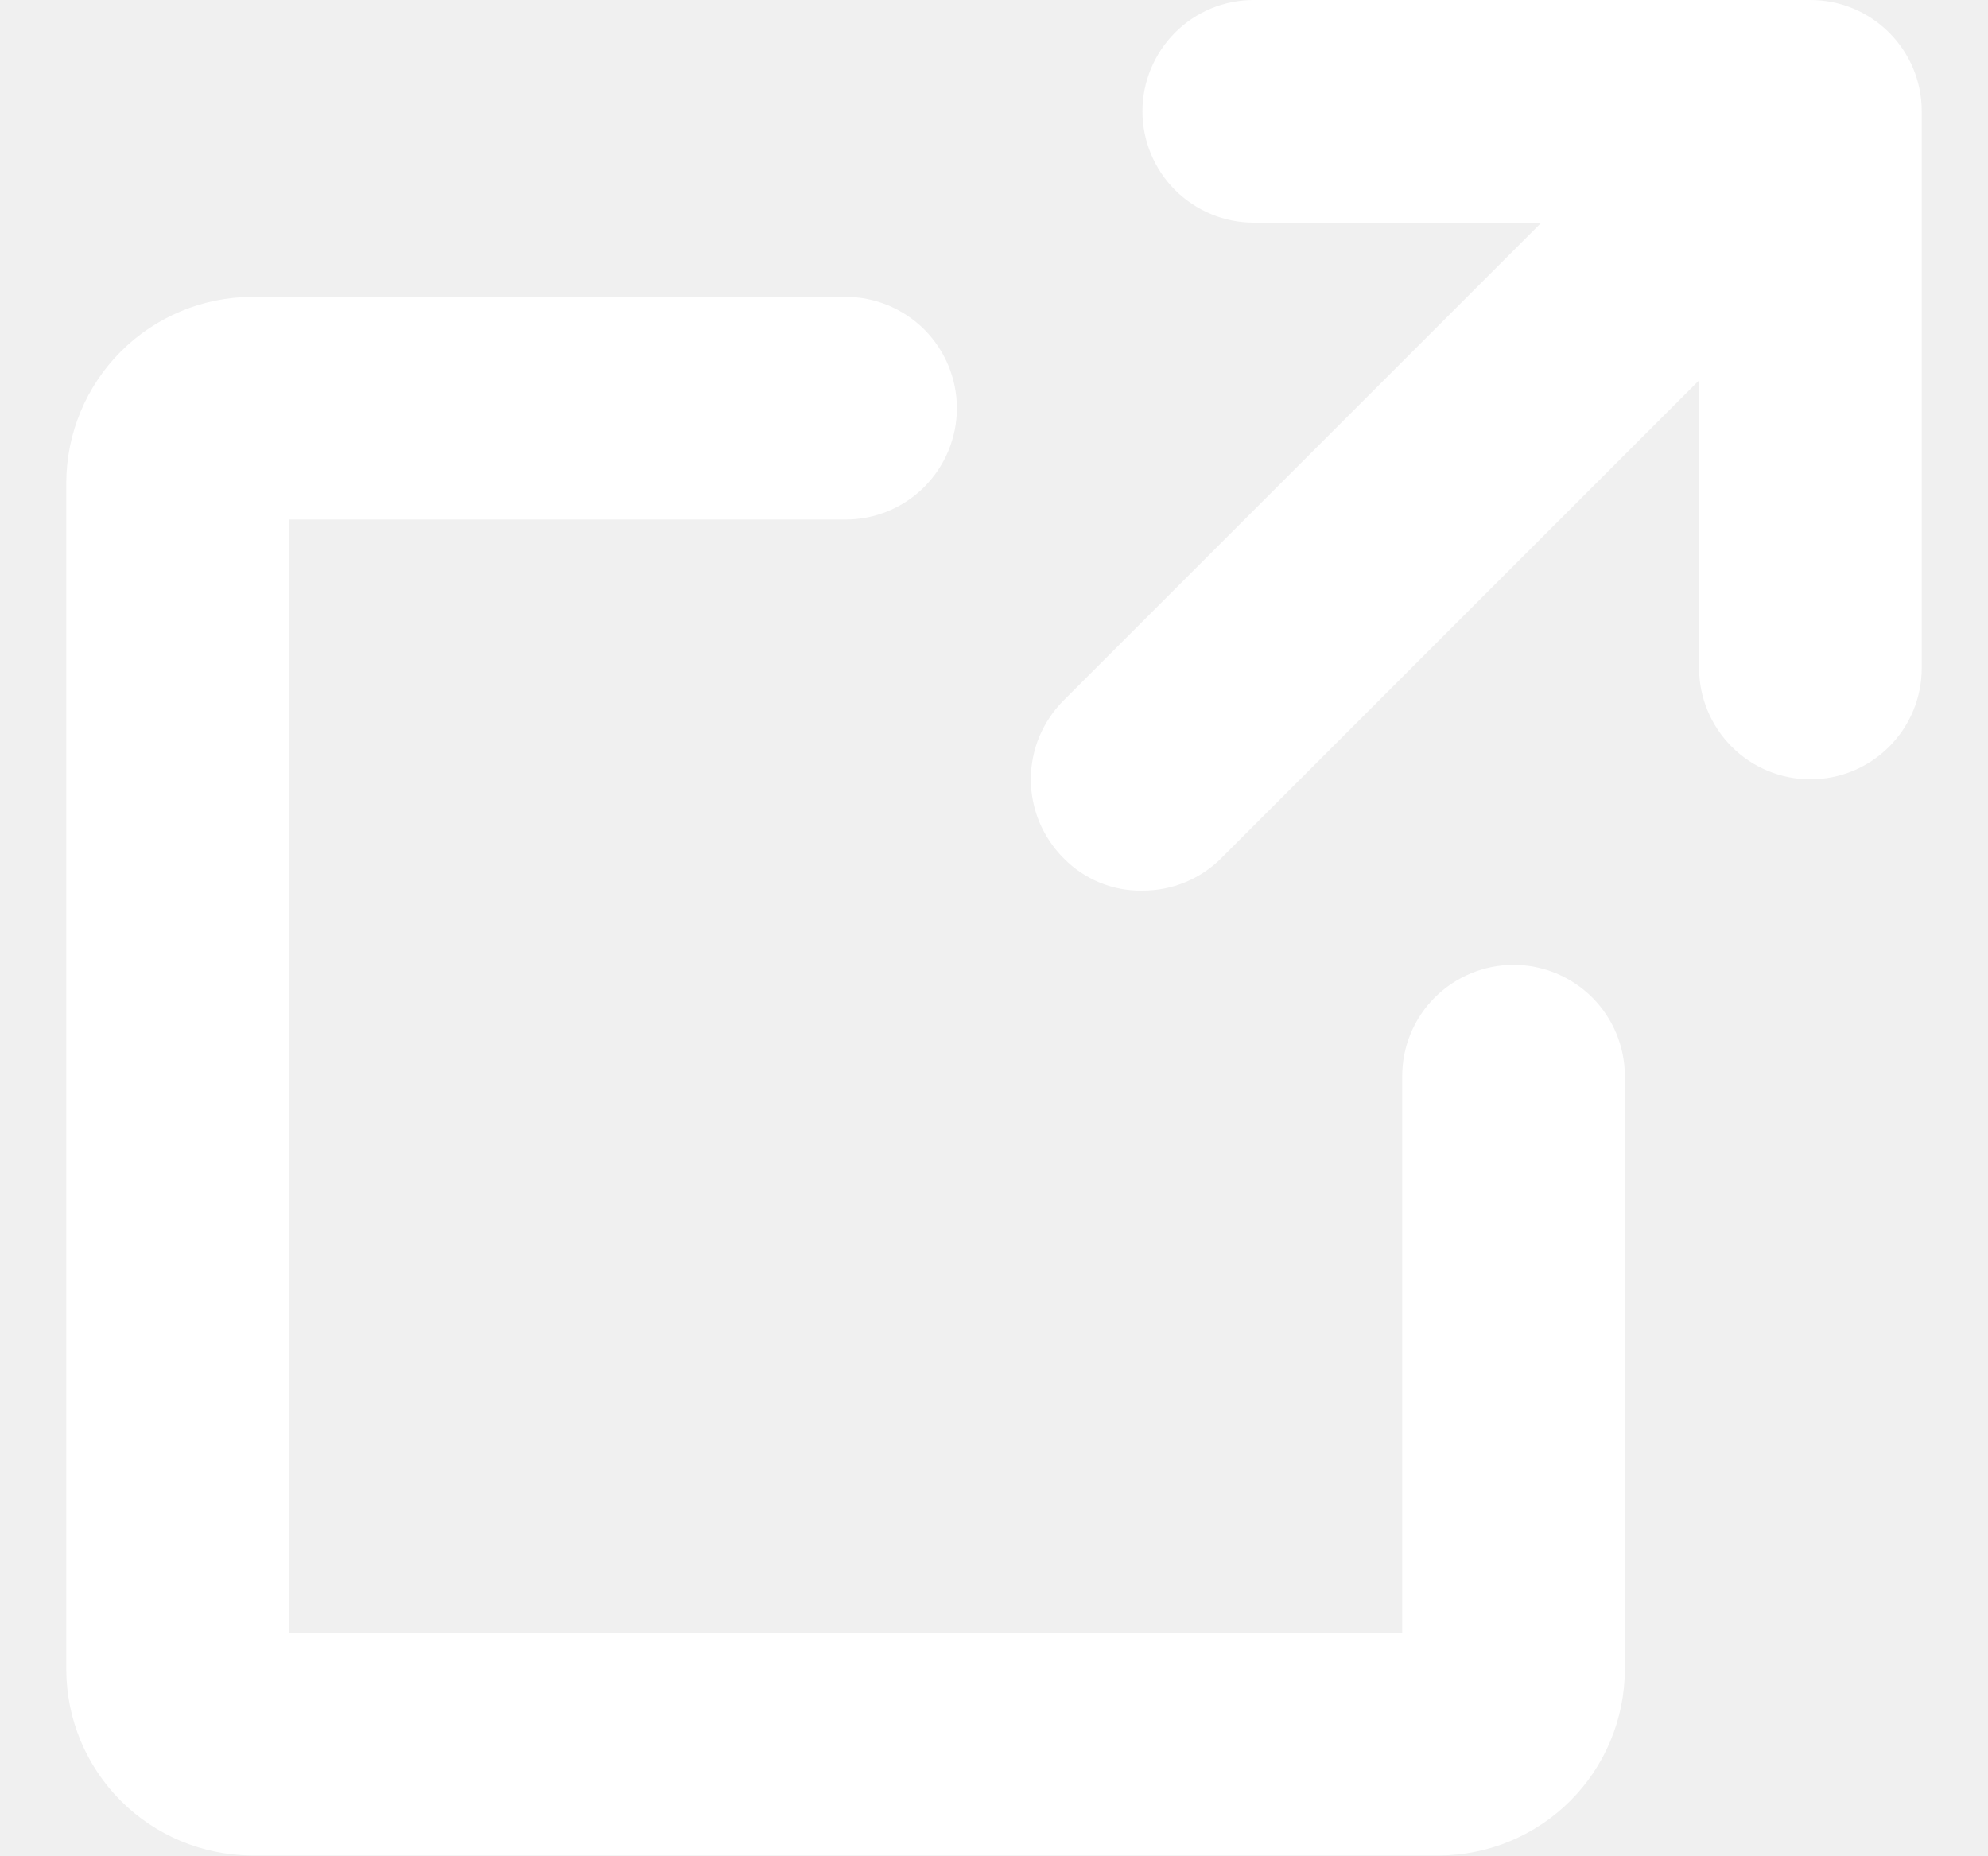
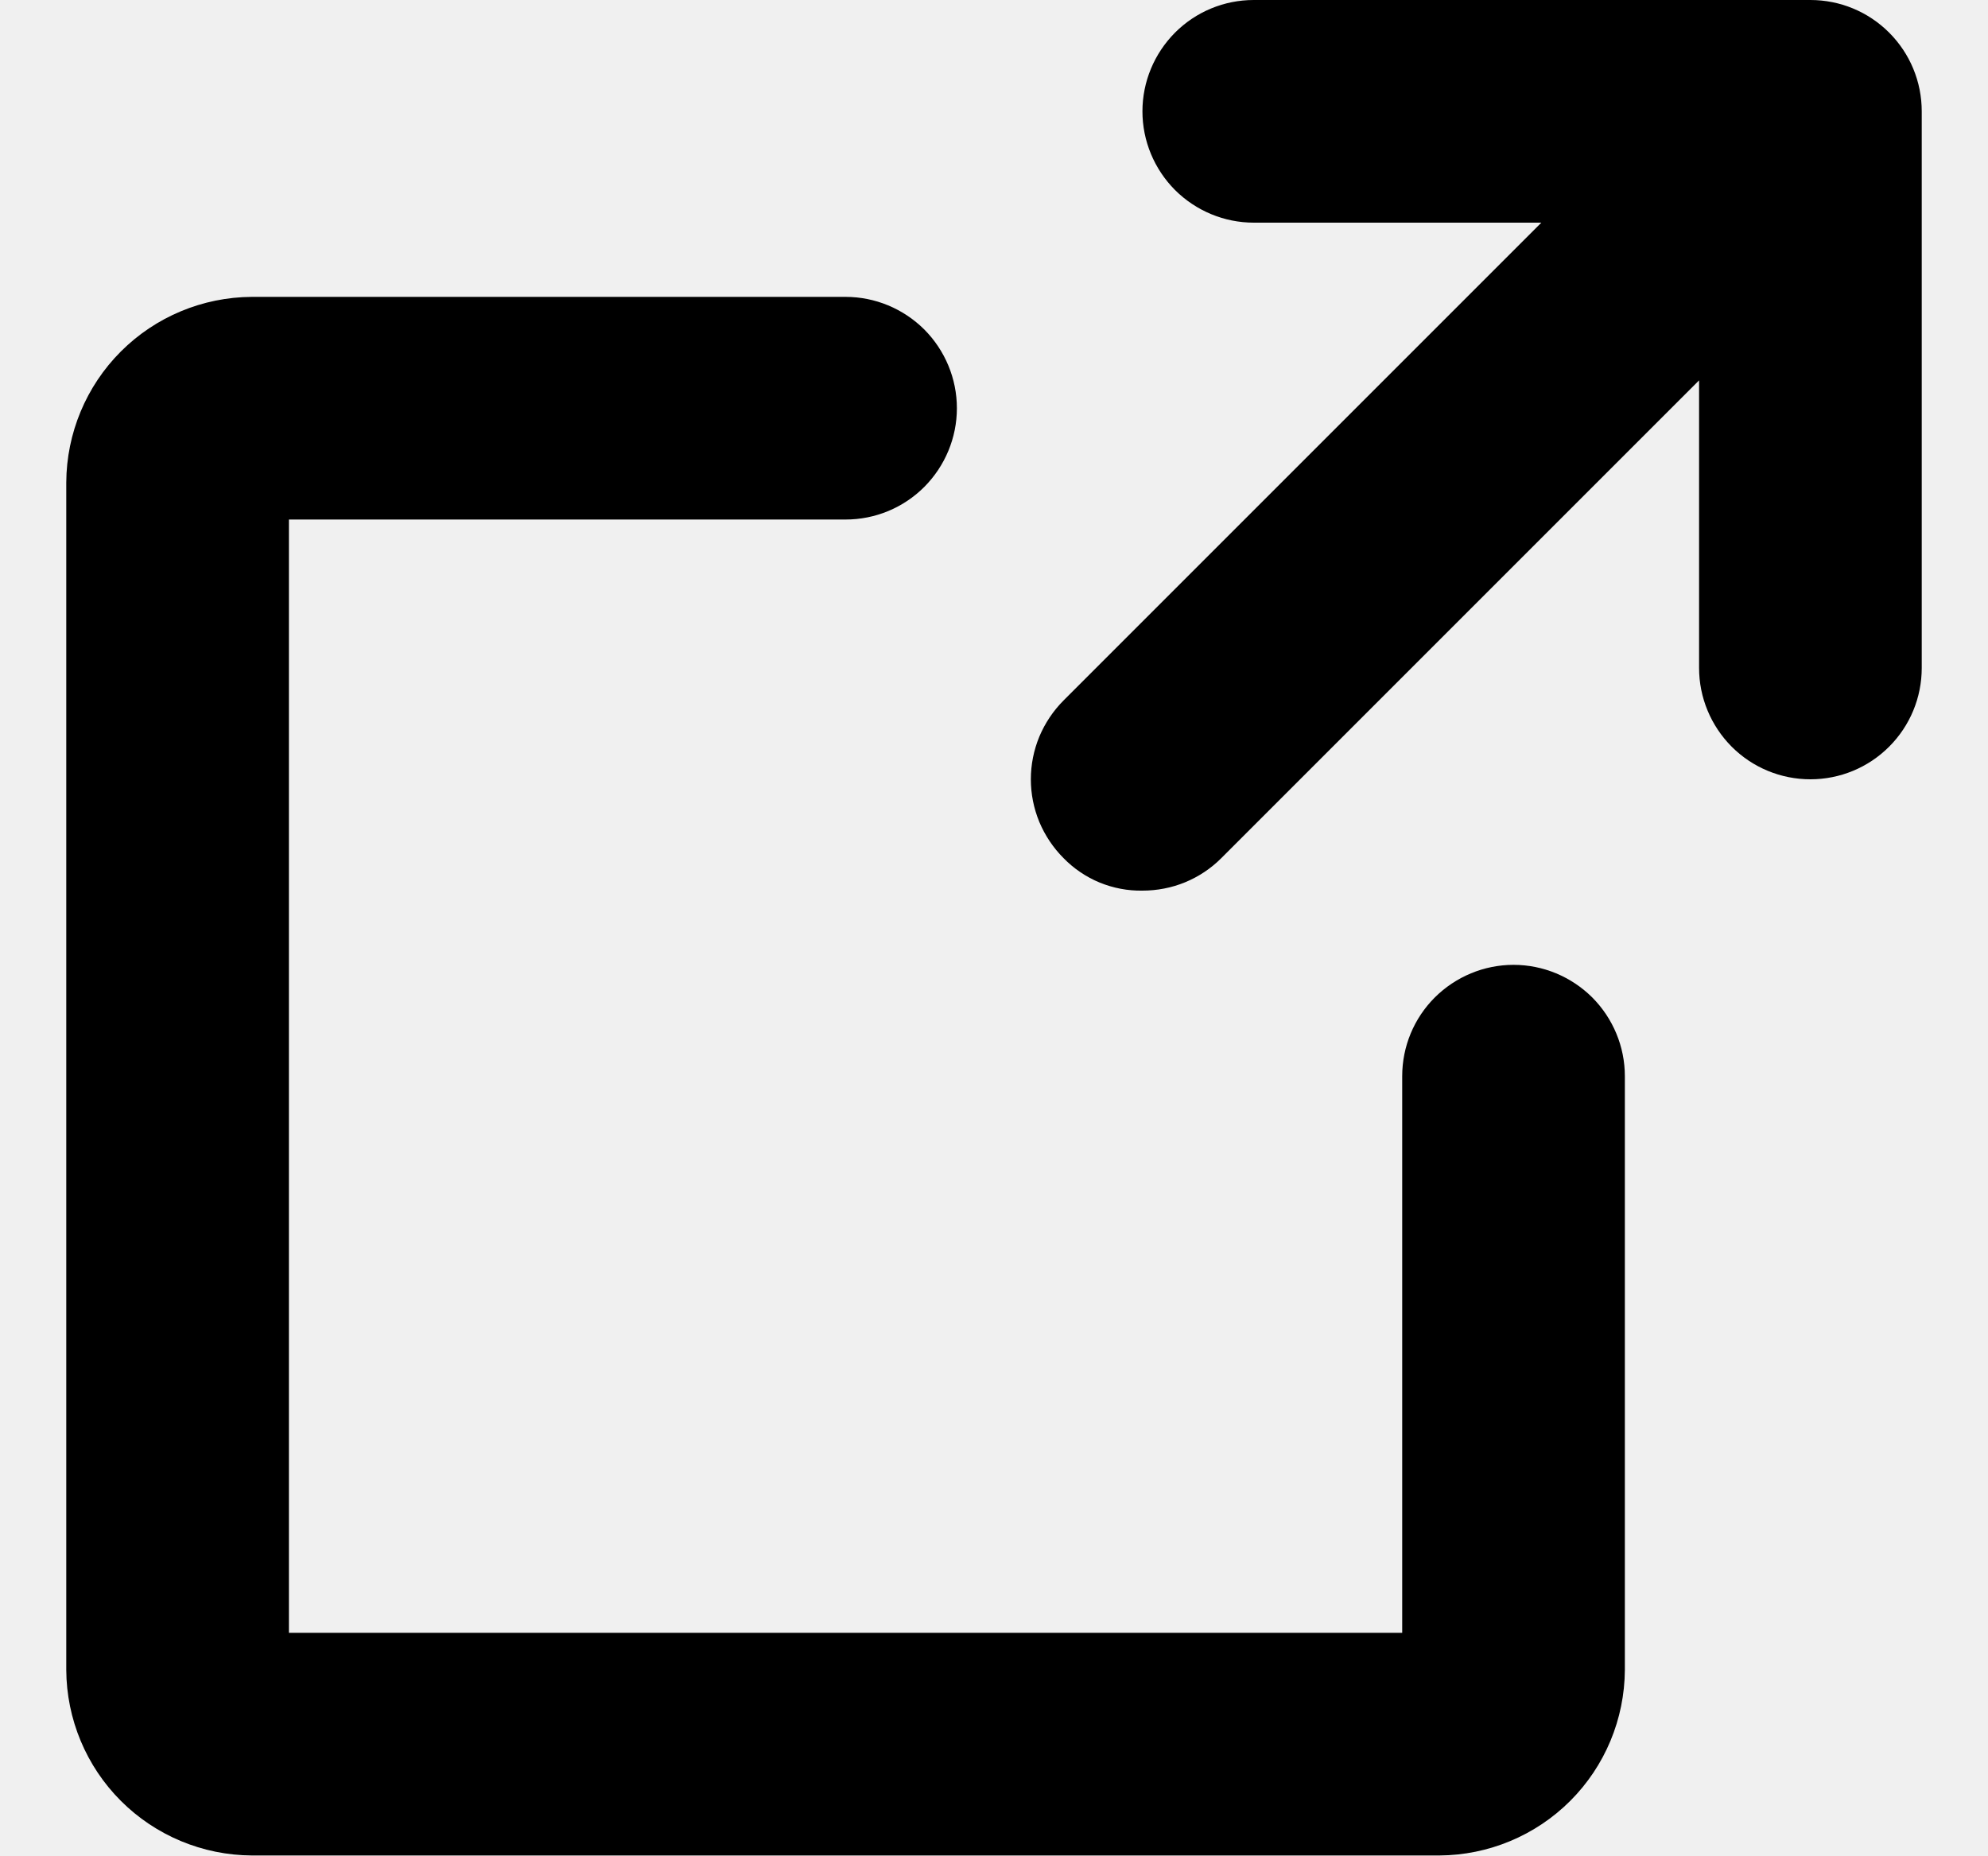
- <svg xmlns="http://www.w3.org/2000/svg" width="15" height="14" viewBox="0 0 15 14" fill="none">
-   <path d="M14.5 5.04C14.5 5.263 14.412 5.476 14.254 5.634C14.096 5.792 13.883 5.88 13.66 5.88C13.437 5.88 13.224 5.792 13.066 5.634C12.909 5.476 12.82 5.263 12.82 5.04V2.87L9.215 6.475C9.137 6.553 9.044 6.615 8.942 6.657C8.84 6.699 8.73 6.72 8.62 6.72C8.509 6.722 8.4 6.701 8.297 6.659C8.195 6.617 8.102 6.554 8.025 6.475C7.947 6.397 7.885 6.304 7.842 6.202C7.8 6.1 7.778 5.991 7.778 5.88C7.778 5.769 7.8 5.66 7.842 5.558C7.885 5.456 7.947 5.363 8.025 5.285L11.63 1.68H9.46C9.237 1.68 9.024 1.591 8.866 1.434C8.709 1.276 8.62 1.063 8.62 0.84C8.62 0.617 8.709 0.404 8.866 0.246C9.024 0.088 9.237 0 9.46 0H13.66C13.883 0 14.096 0.088 14.254 0.246C14.412 0.404 14.5 0.617 14.5 0.84V5.04ZM11.42 7.28C11.197 7.28 10.984 7.369 10.826 7.526C10.668 7.684 10.58 7.897 10.58 8.12V12.32H2.18V3.92H6.38C6.603 3.92 6.816 3.832 6.974 3.674C7.131 3.516 7.22 3.303 7.22 3.08C7.22 2.857 7.131 2.644 6.974 2.486C6.816 2.329 6.603 2.24 6.38 2.24H1.9C1.529 2.242 1.174 2.39 0.912 2.652C0.65 2.914 0.502 3.269 0.5 3.64V12.6C0.502 12.971 0.65 13.326 0.912 13.588C1.174 13.85 1.529 13.998 1.9 14H10.86C11.231 13.998 11.586 13.85 11.848 13.588C12.11 13.326 12.258 12.971 12.26 12.6V8.12C12.26 7.897 12.171 7.684 12.014 7.526C11.856 7.369 11.643 7.28 11.42 7.28Z" fill="white" />
+ <svg xmlns="http://www.w3.org/2000/svg" width="15" height="14" viewBox="0 0 15 14" fill="inherit">
+   <path d="M14.5 5.04C14.5 5.263 14.412 5.476 14.254 5.634C14.096 5.792 13.883 5.88 13.66 5.88C13.437 5.88 13.224 5.792 13.066 5.634C12.909 5.476 12.82 5.263 12.82 5.04V2.87L9.215 6.475C9.137 6.553 9.044 6.615 8.942 6.657C8.84 6.699 8.73 6.72 8.62 6.72C8.509 6.722 8.4 6.701 8.297 6.659C8.195 6.617 8.102 6.554 8.025 6.475C7.947 6.397 7.885 6.304 7.842 6.202C7.8 6.1 7.778 5.991 7.778 5.88C7.778 5.769 7.8 5.66 7.842 5.558C7.885 5.456 7.947 5.363 8.025 5.285L11.63 1.68H9.46C9.237 1.68 9.024 1.591 8.866 1.434C8.709 1.276 8.62 1.063 8.62 0.84C8.62 0.617 8.709 0.404 8.866 0.246C9.024 0.088 9.237 0 9.46 0H13.66C13.883 0 14.096 0.088 14.254 0.246C14.412 0.404 14.5 0.617 14.5 0.84V5.04ZM11.42 7.28C11.197 7.28 10.984 7.369 10.826 7.526C10.668 7.684 10.58 7.897 10.58 8.12V12.32H2.18V3.92H6.38C6.603 3.92 6.816 3.832 6.974 3.674C7.131 3.516 7.22 3.303 7.22 3.08C7.22 2.857 7.131 2.644 6.974 2.486C6.816 2.329 6.603 2.24 6.38 2.24H1.9C1.529 2.242 1.174 2.39 0.912 2.652C0.65 2.914 0.502 3.269 0.5 3.64V12.6C0.502 12.971 0.65 13.326 0.912 13.588C1.174 13.85 1.529 13.998 1.9 14H10.86C11.231 13.998 11.586 13.85 11.848 13.588C12.11 13.326 12.258 12.971 12.26 12.6V8.12C12.26 7.897 12.171 7.684 12.014 7.526C11.856 7.369 11.643 7.28 11.42 7.28Z" fill="inherit" />
</svg>
